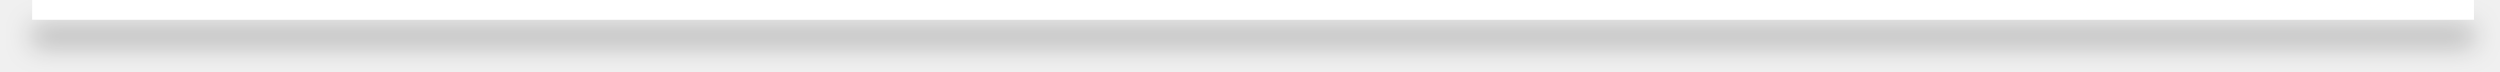
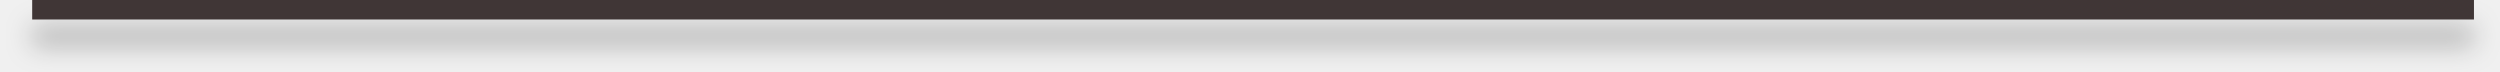
<svg xmlns="http://www.w3.org/2000/svg" width="384" height="11" viewBox="0 0 384 11" fill="none">
  <g filter="url(#filter0_d_26_3)">
-     <line x1="4.944" y1="1.5" x2="380" y2="1.5" stroke="white" stroke-width="3" />
+     <line x1="4.944" y1="1.5" x2="380" y2="1.5" stroke="#403636" stroke-width="3" />
  </g>
  <defs>
    <filter id="filter0_d_26_3" x="0.944" y="0" width="383.056" height="11" filterUnits="userSpaceOnUse" color-interpolation-filters="sRGB">
      <feFlood flood-opacity="0" result="BackgroundImageFix" />
      <feColorMatrix in="SourceAlpha" type="matrix" values="0 0 0 0 0 0 0 0 0 0 0 0 0 0 0 0 0 0 127 0" result="hardAlpha" />
      <feOffset dy="4" />
      <feGaussianBlur stdDeviation="2" />
      <feComposite in2="hardAlpha" operator="out" />
      <feColorMatrix type="matrix" values="0 0 0 0 0 0 0 0 0 0 0 0 0 0 0 0 0 0 0.25 0" />
      <feBlend mode="normal" in2="BackgroundImageFix" result="effect1_dropShadow_26_3" />
      <feBlend mode="normal" in="SourceGraphic" in2="effect1_dropShadow_26_3" result="shape" />
    </filter>
  </defs>
</svg>
